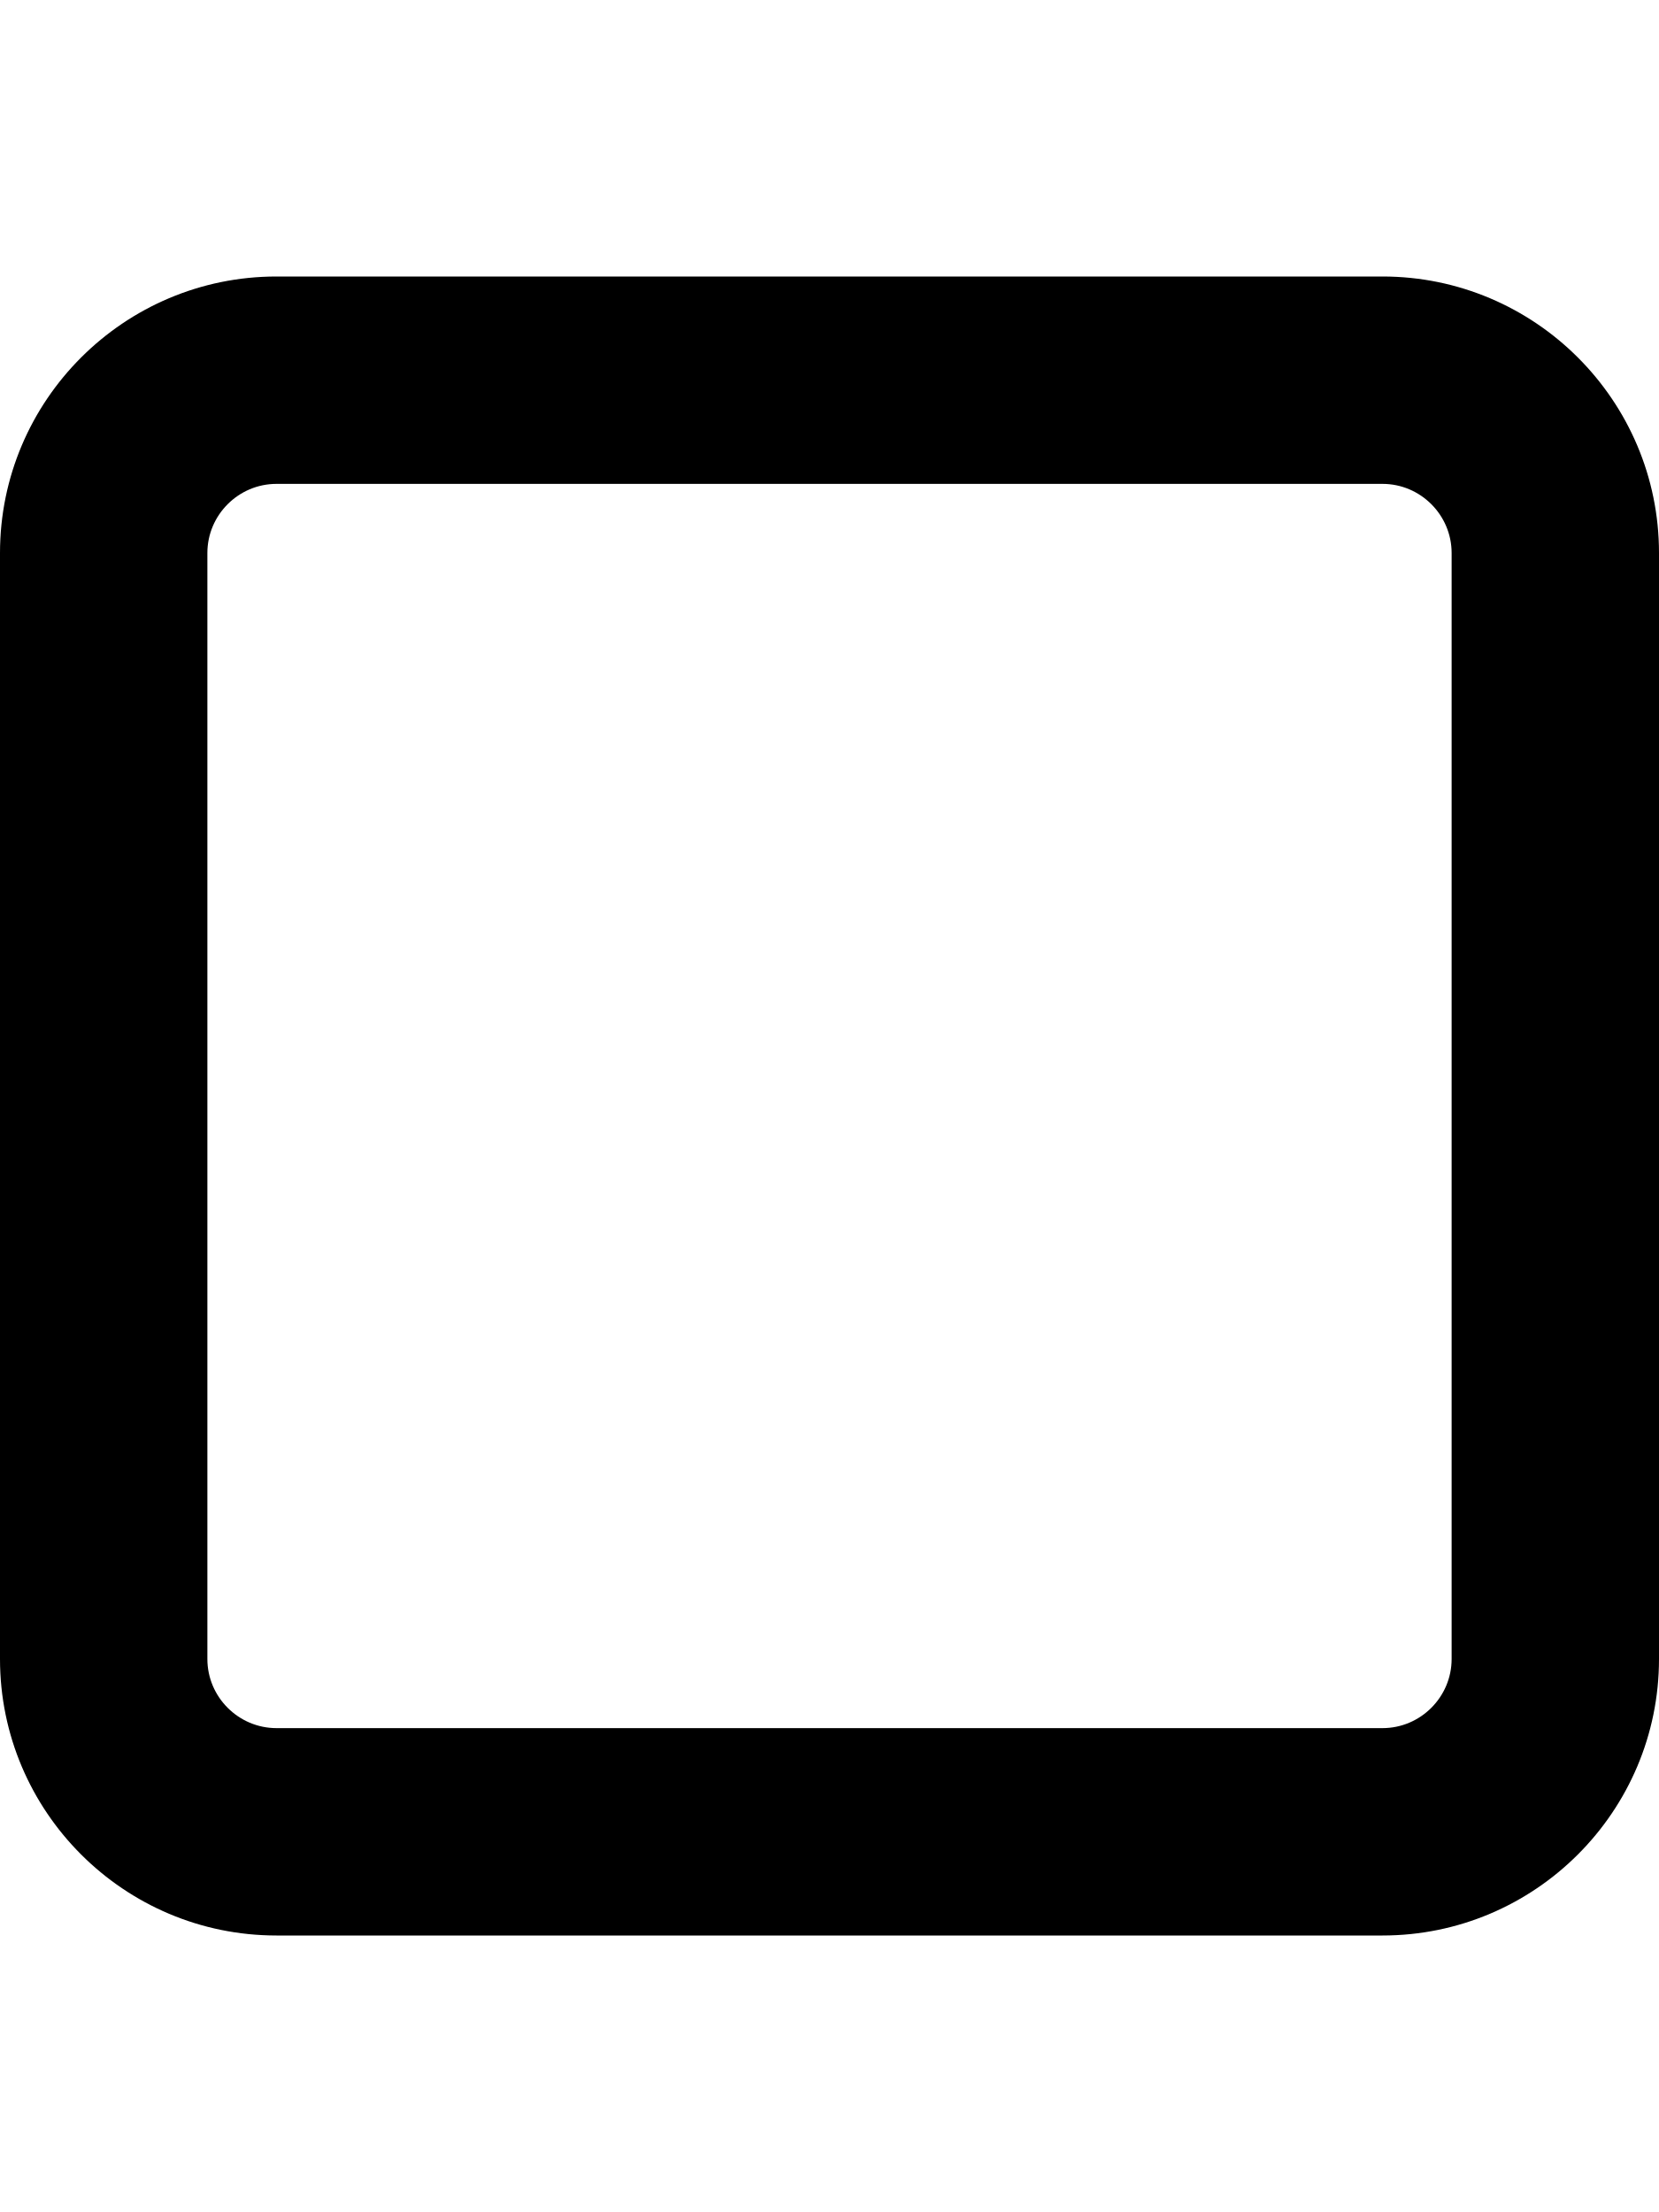
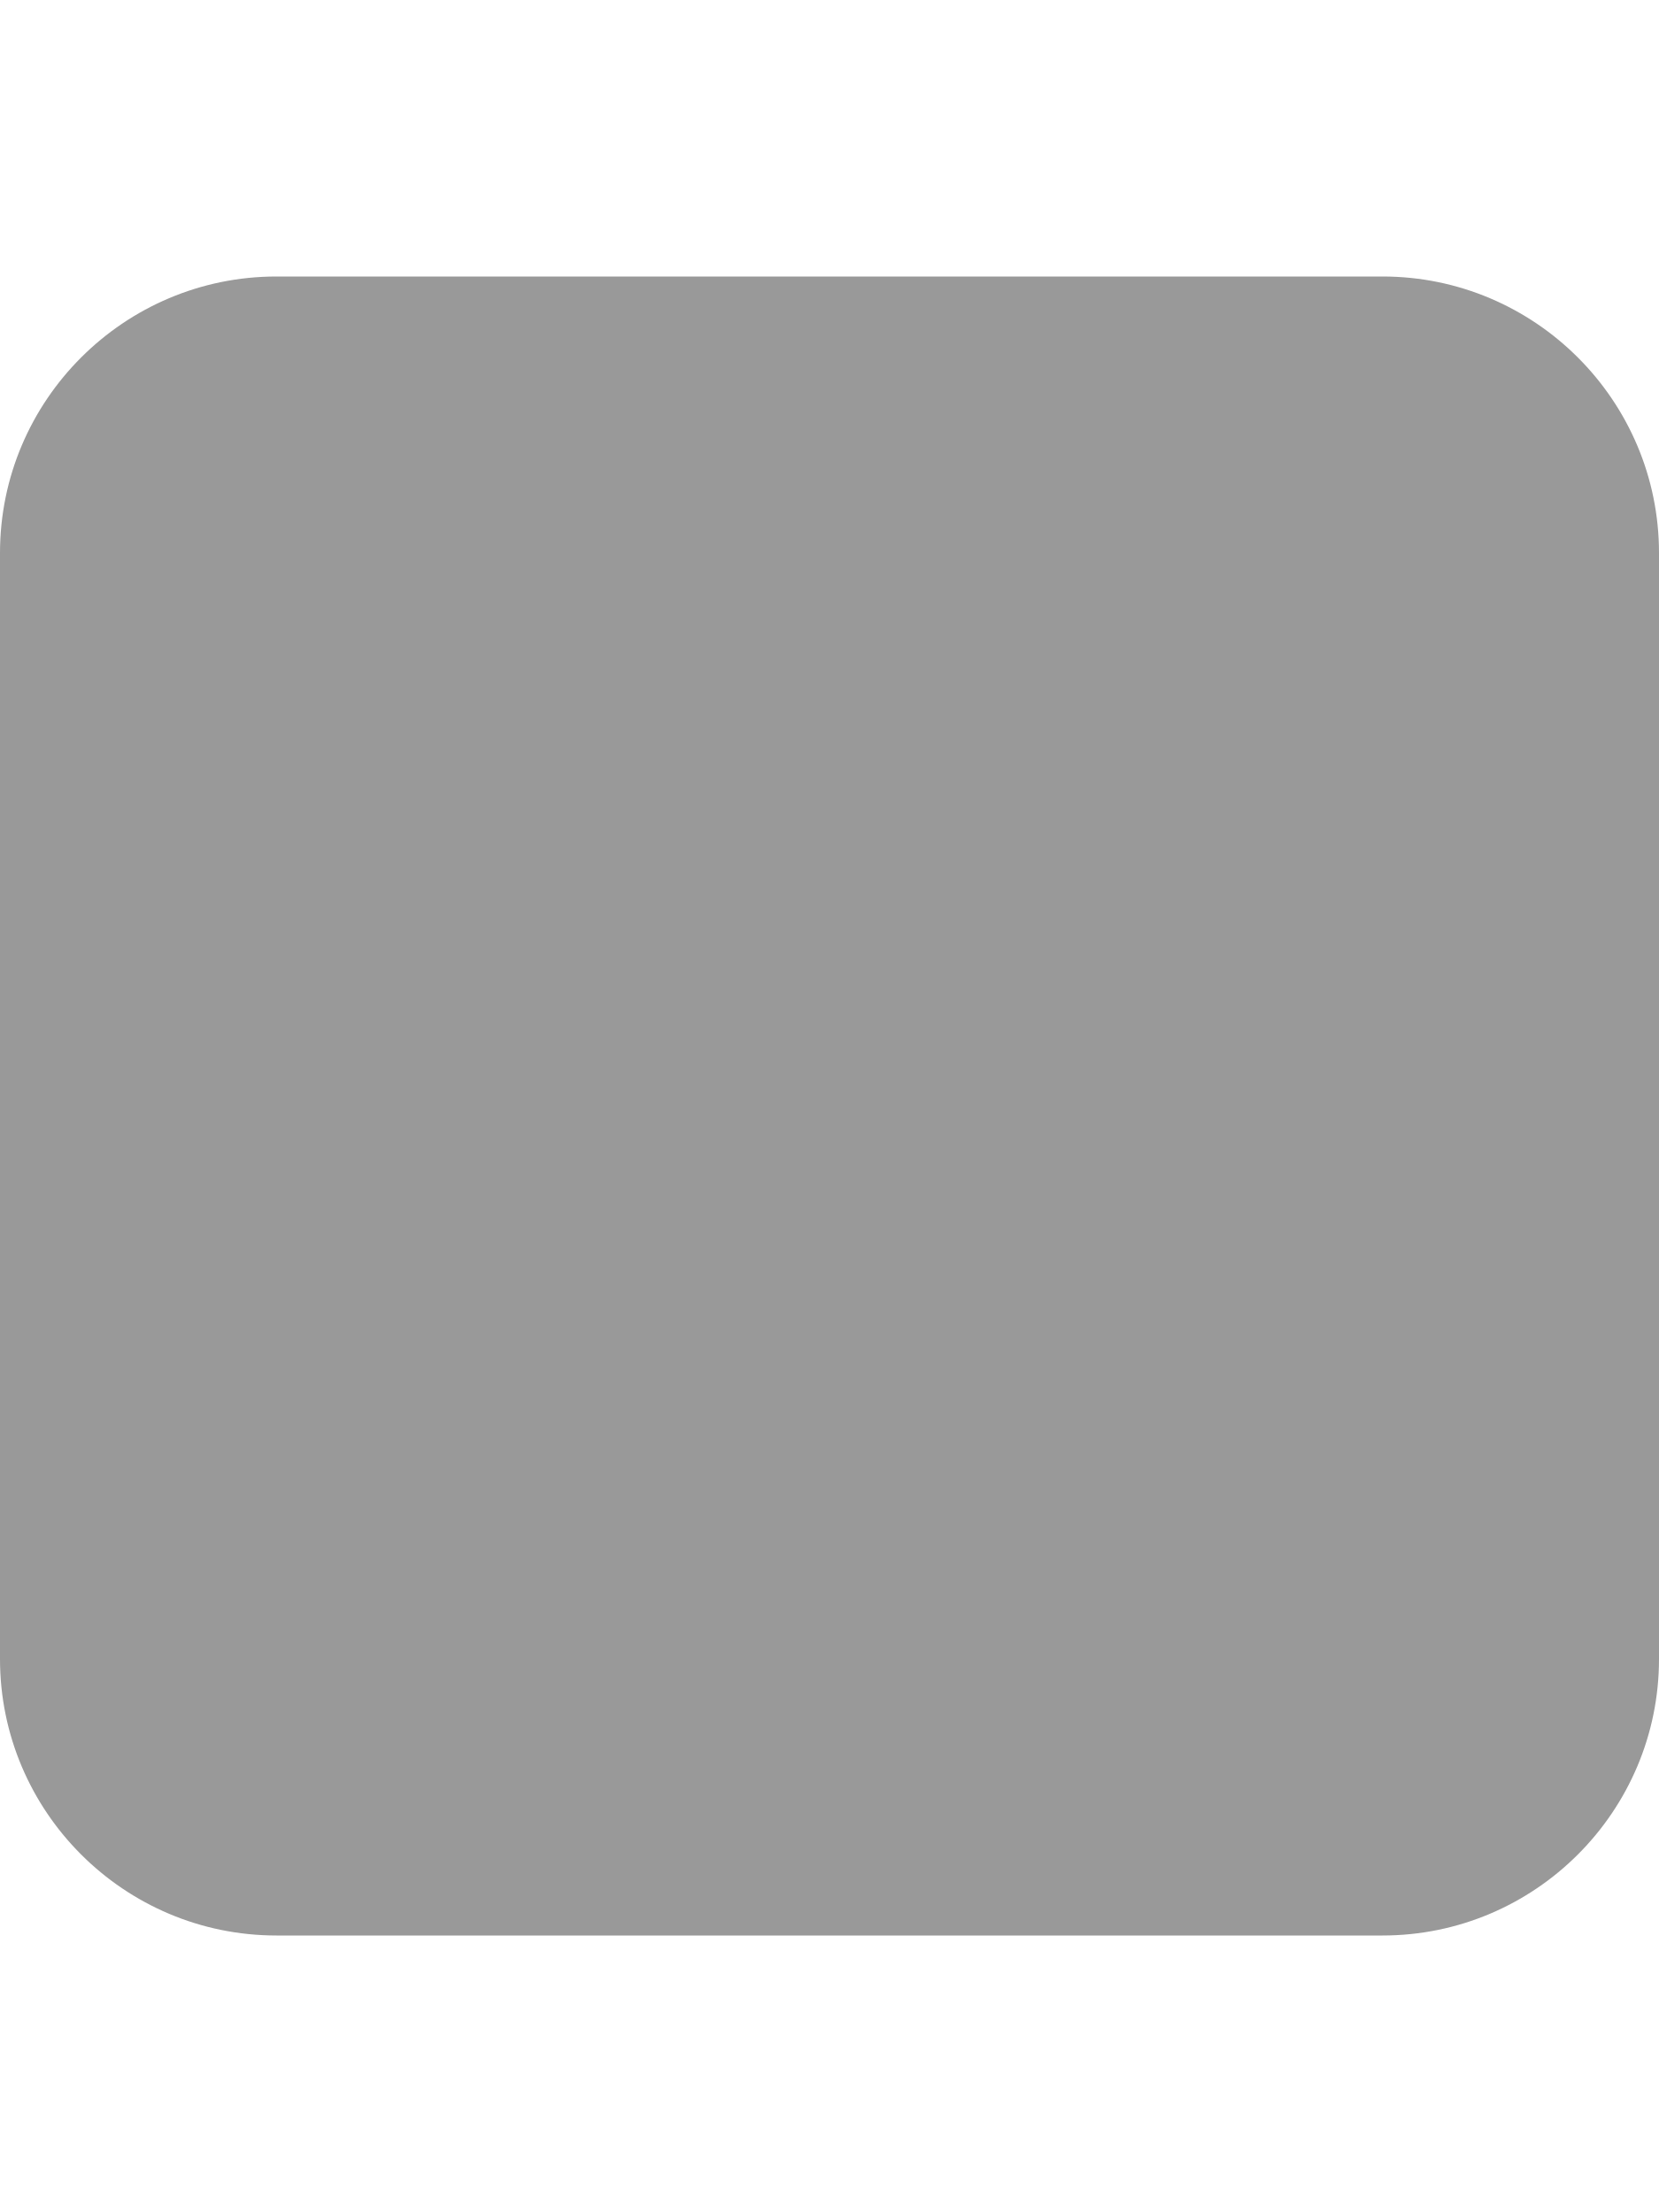
<svg xmlns="http://www.w3.org/2000/svg" viewBox="0 0 384 512">
-   <path d="M320 112c8.8 0 16 7.2 16 16V384c0 8.8-7.2 16-16 16H64c-8.8 0-16-7.2-16-16V128c0-8.8 7.2-16 16-16H320zM64 64C28.7 64 0 92.7 0 128V384c0 35.3 28.7 64 64 64H320c35.3 0 64-28.7 64-64V128c0-35.3-28.7-64-64-64H64z" />
+   <defs>
+     <style>.fa-secondary{opacity:.4}</style>
+   </defs>
+   <path class="fa-secondary" d="M0 128C0 92.7 28.7 64 64 64H320c35.3 0 64 28.7 64 64V384c0 35.3-28.7 64-64 64H64c-35.3 0-64-28.7-64-64V128z" />
+   <path class="fa-primary" d="" />
</svg>
